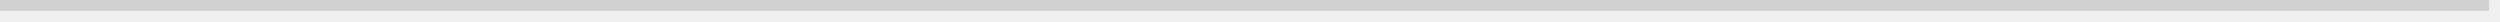
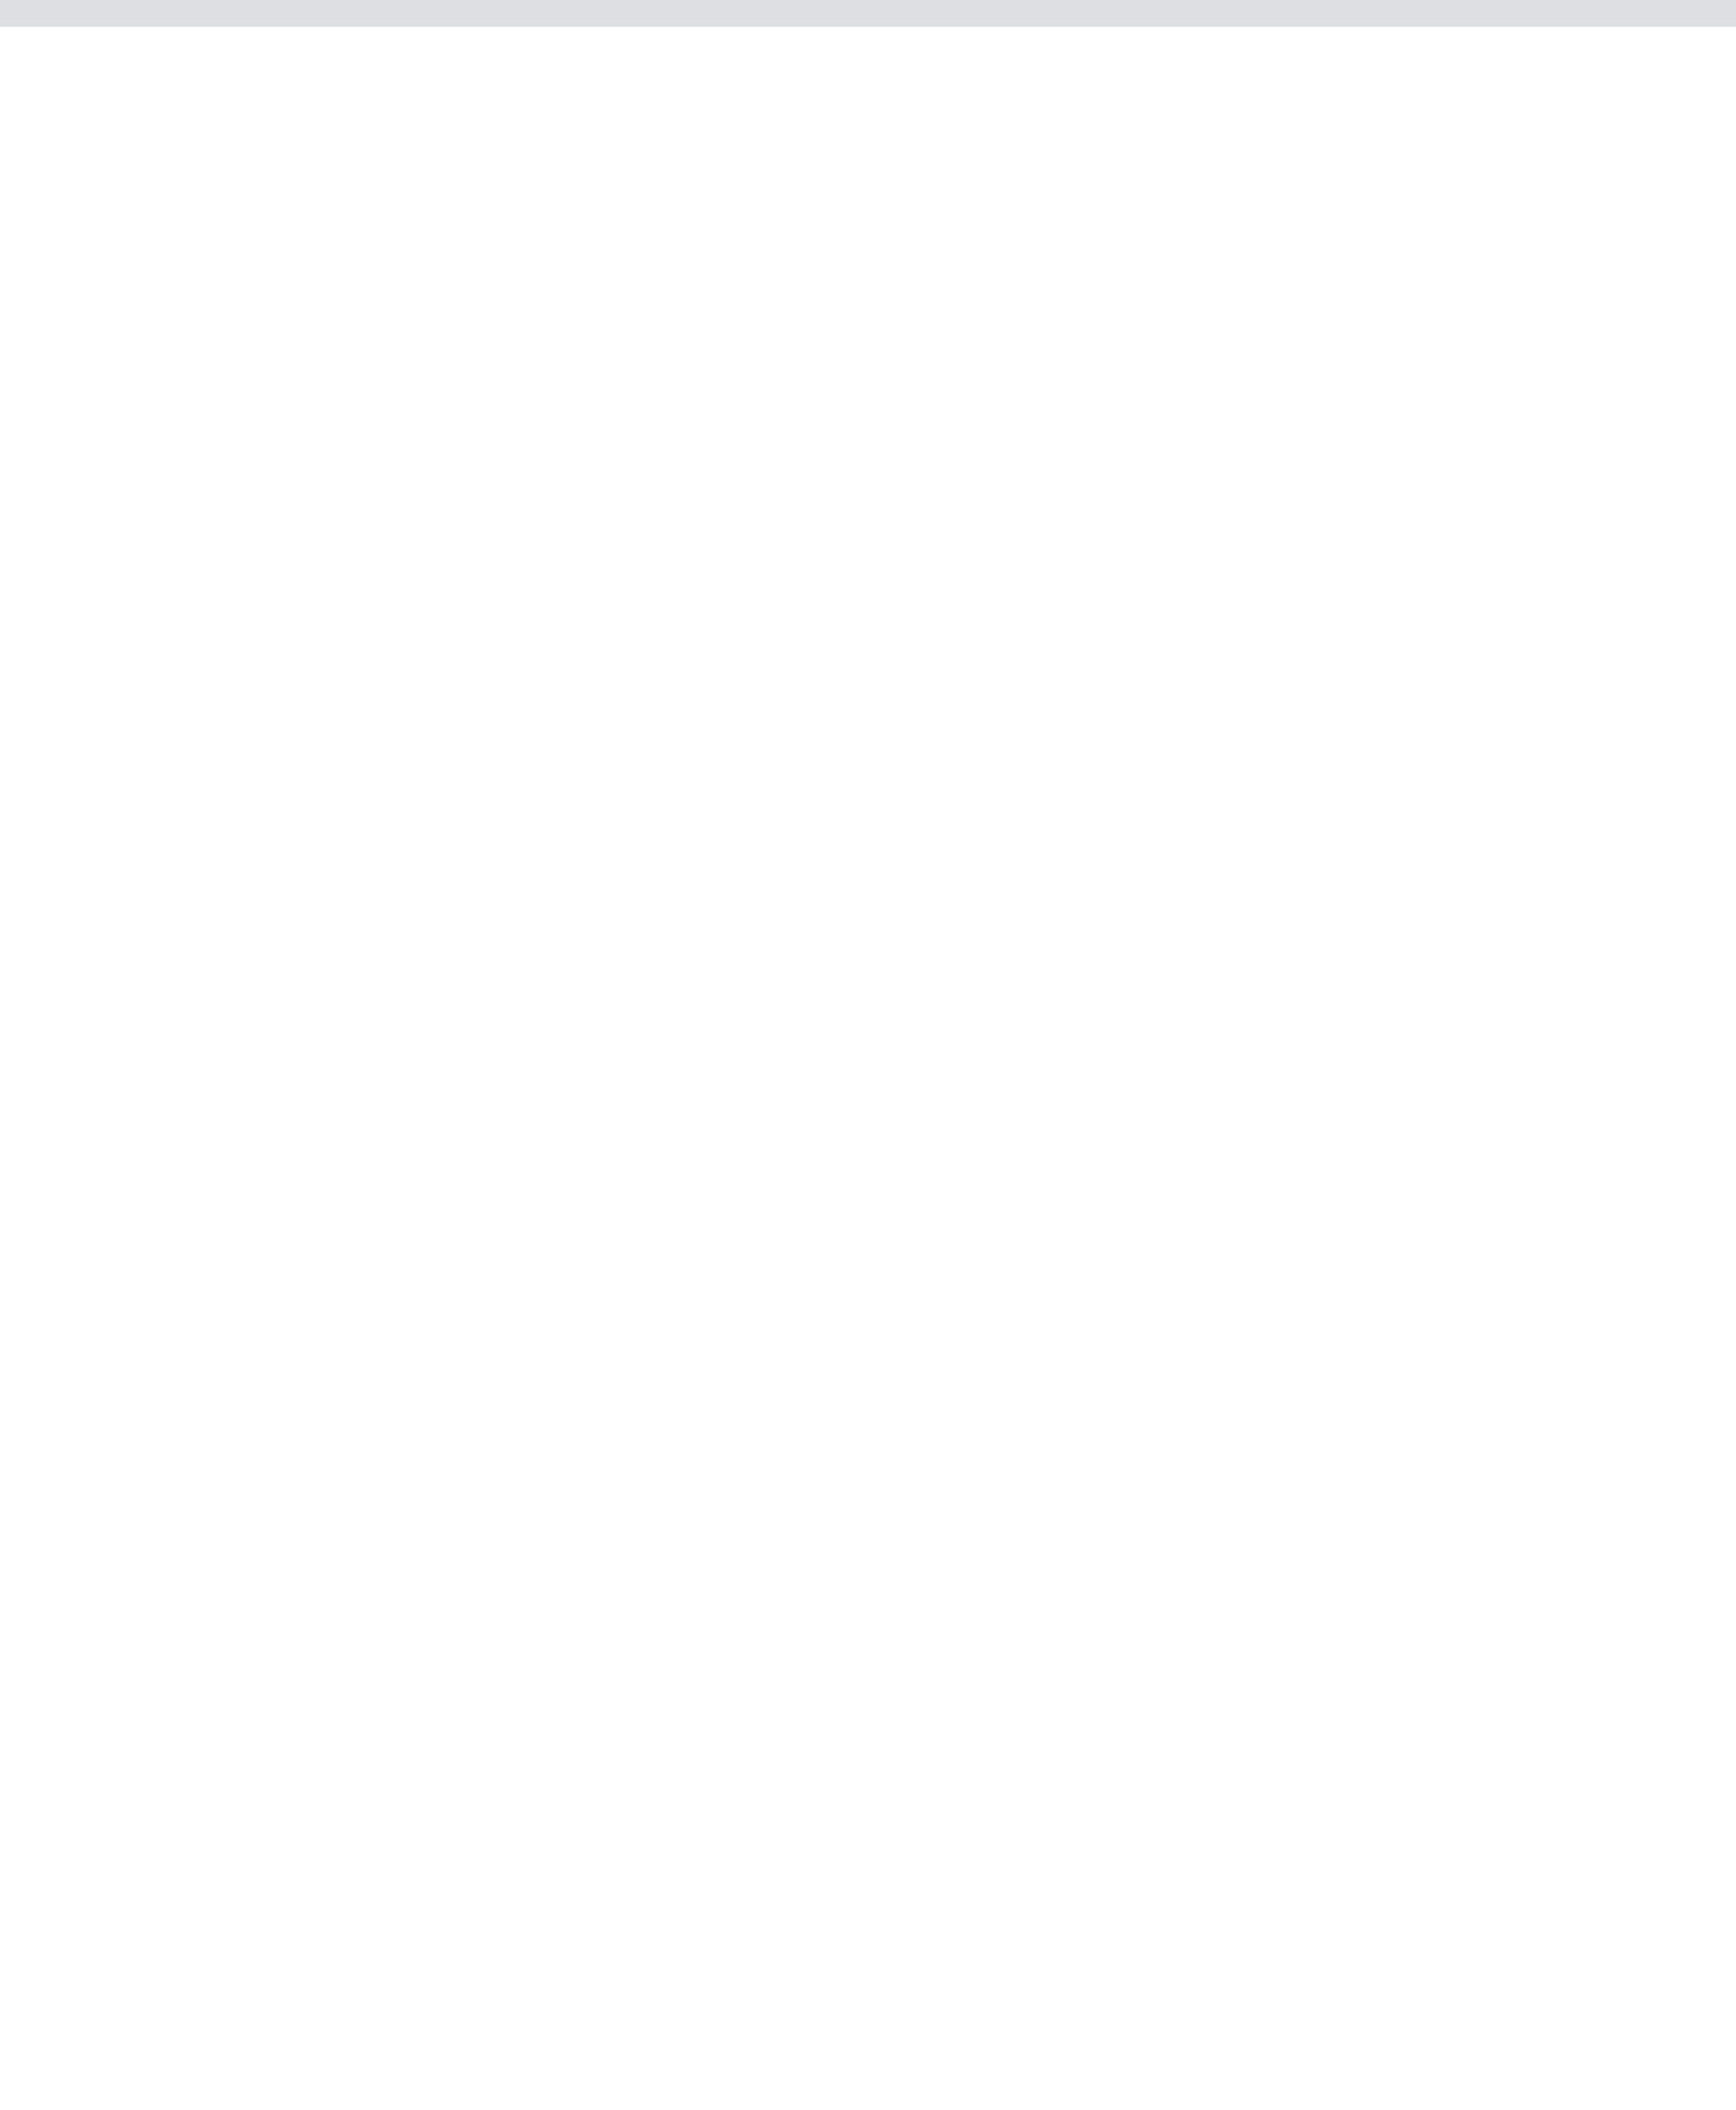
- <svg xmlns="http://www.w3.org/2000/svg" version="1.1" width="231px" height="2px">
-   <g transform="matrix(1 0 0 1 -58 -186 )">
-     <path d="M 58 186.5  L 288 186.5  " stroke-width="1" stroke="#d2d2d2" fill="none" />
+ <svg xmlns="http://www.w3.org/2000/svg" version="1.1" width="65px" height="79px">
+   <g transform="matrix(1 0 0 1 -169 -257 )">
+     <path d="M 169 258  L 234 258  L 234 336  L 169 336  L 169 258  Z " fill-rule="nonzero" fill="#ffffff" stroke="none" />
+     <path d="M 169 257.5  L 234 257.5  " stroke-width="1" stroke="#dadce0" fill="none" stroke-opacity="0.867" />
  </g>
</svg>
